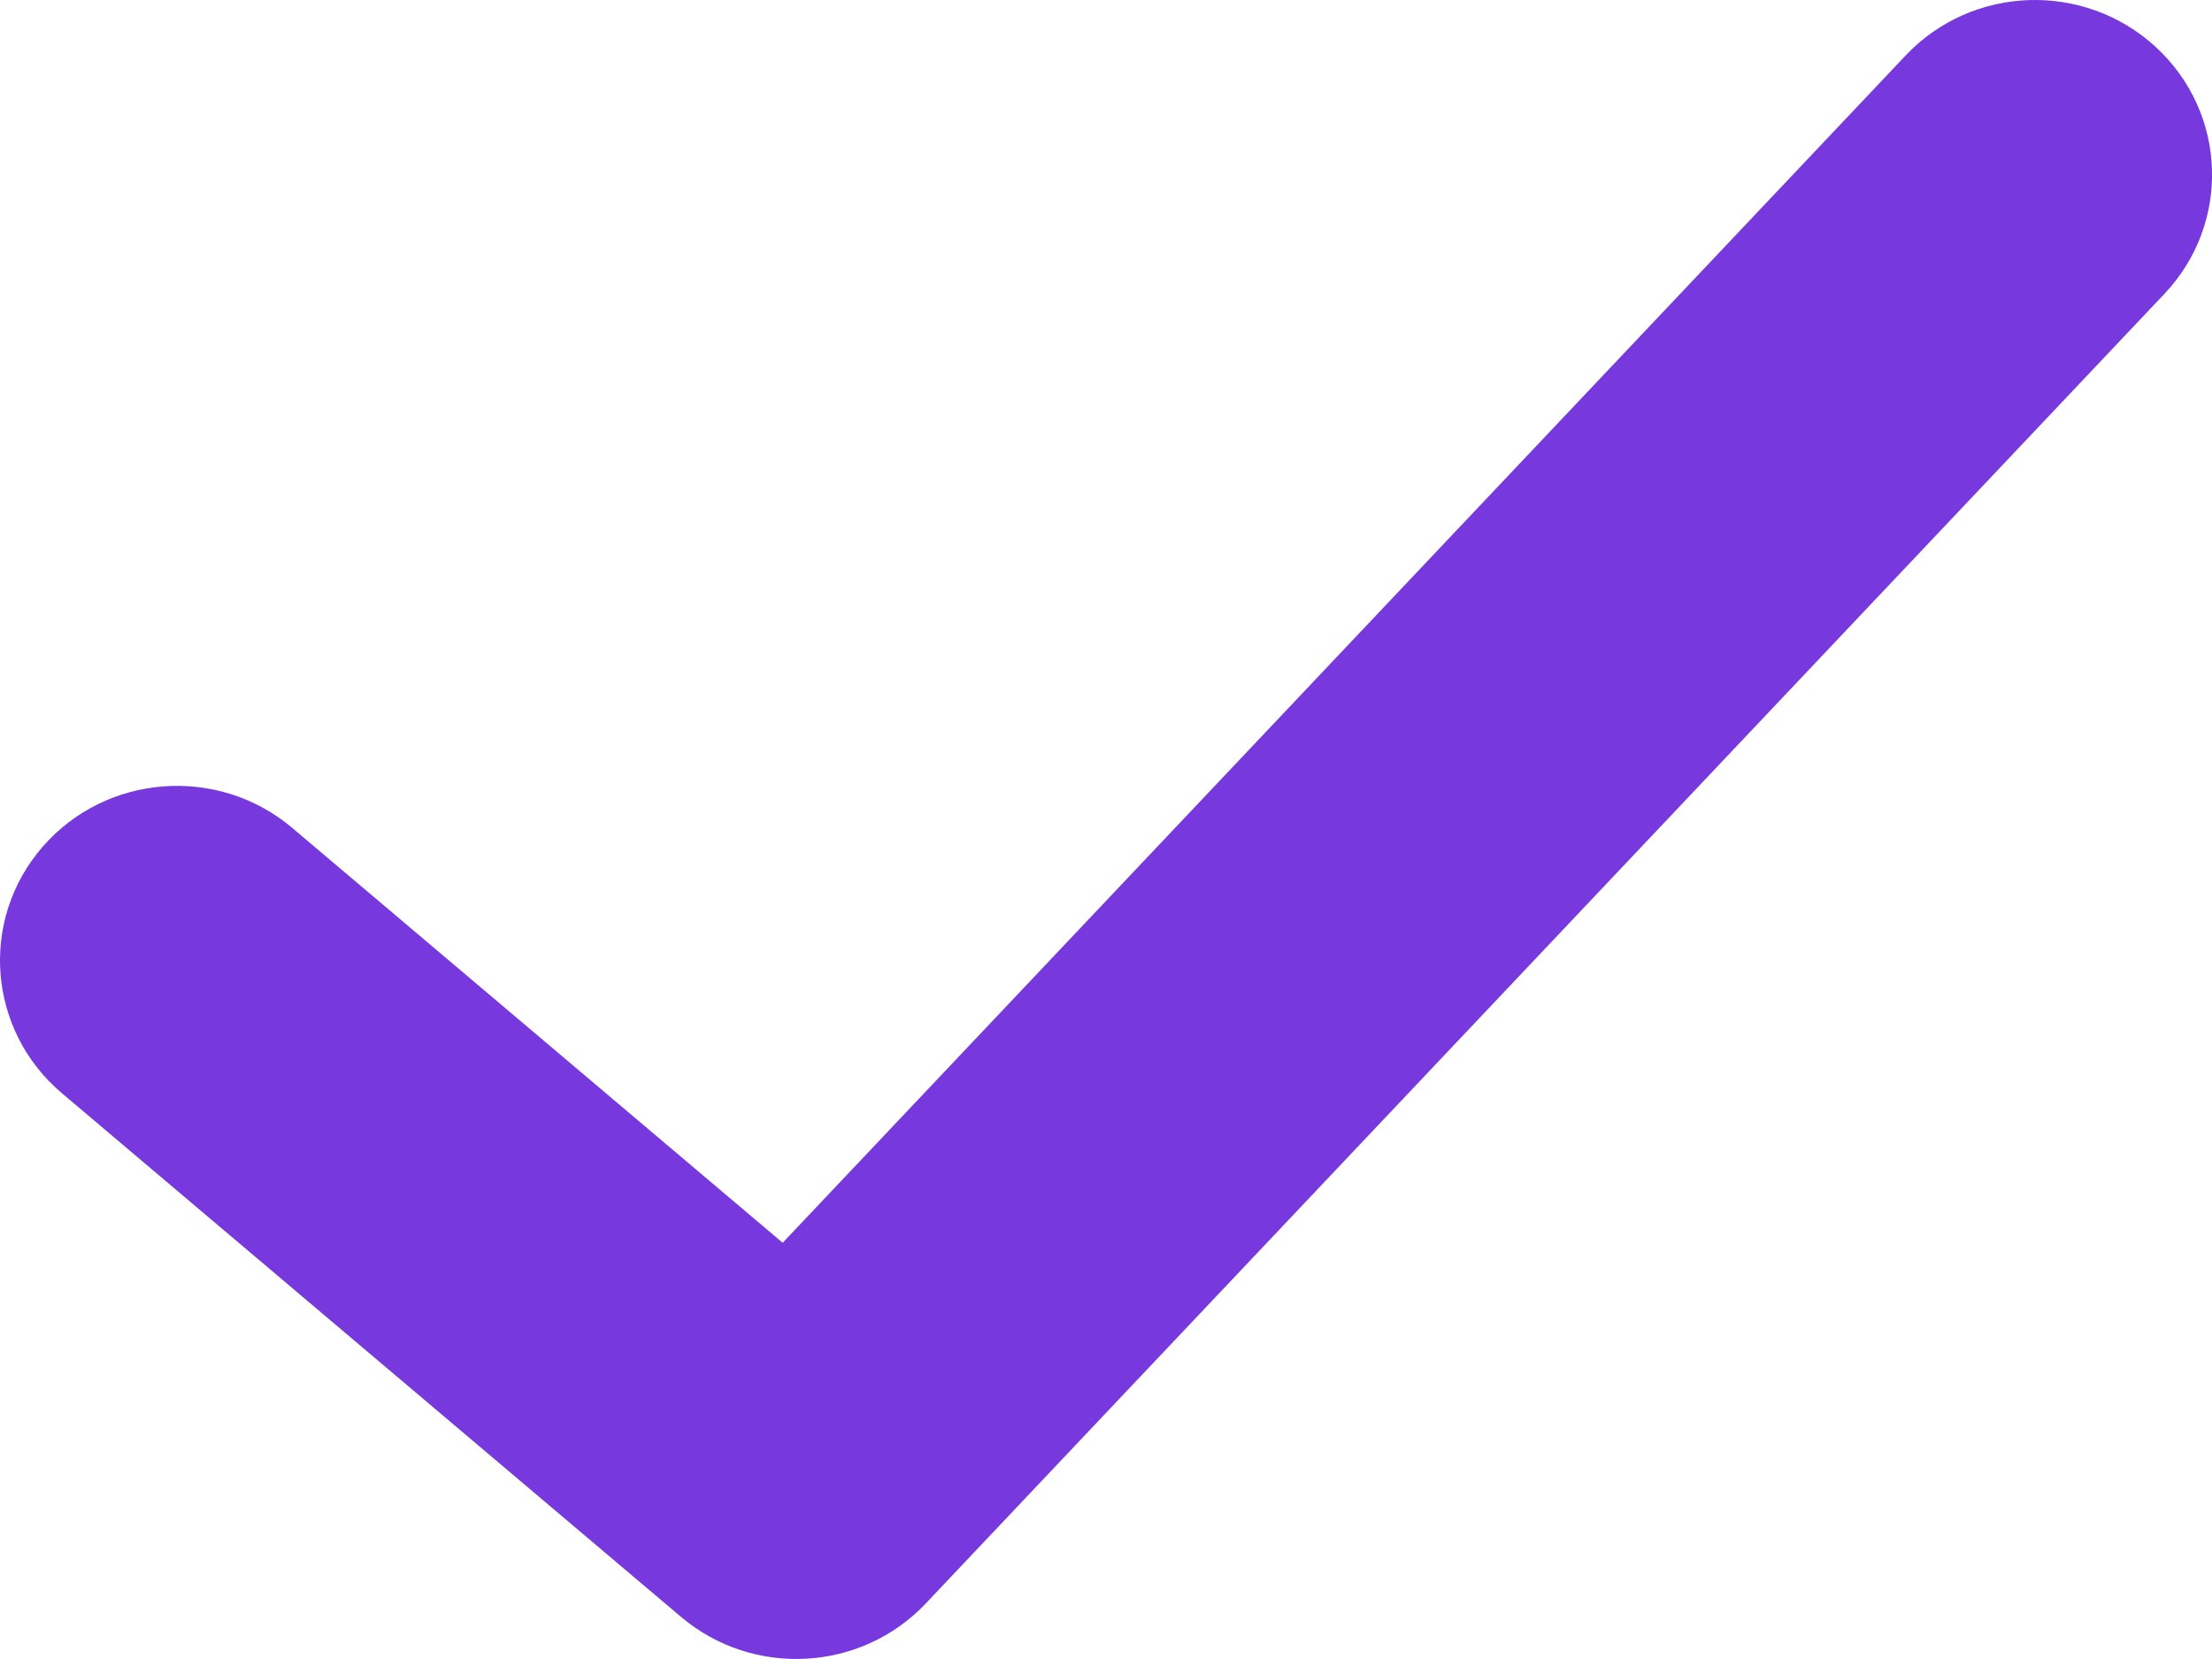
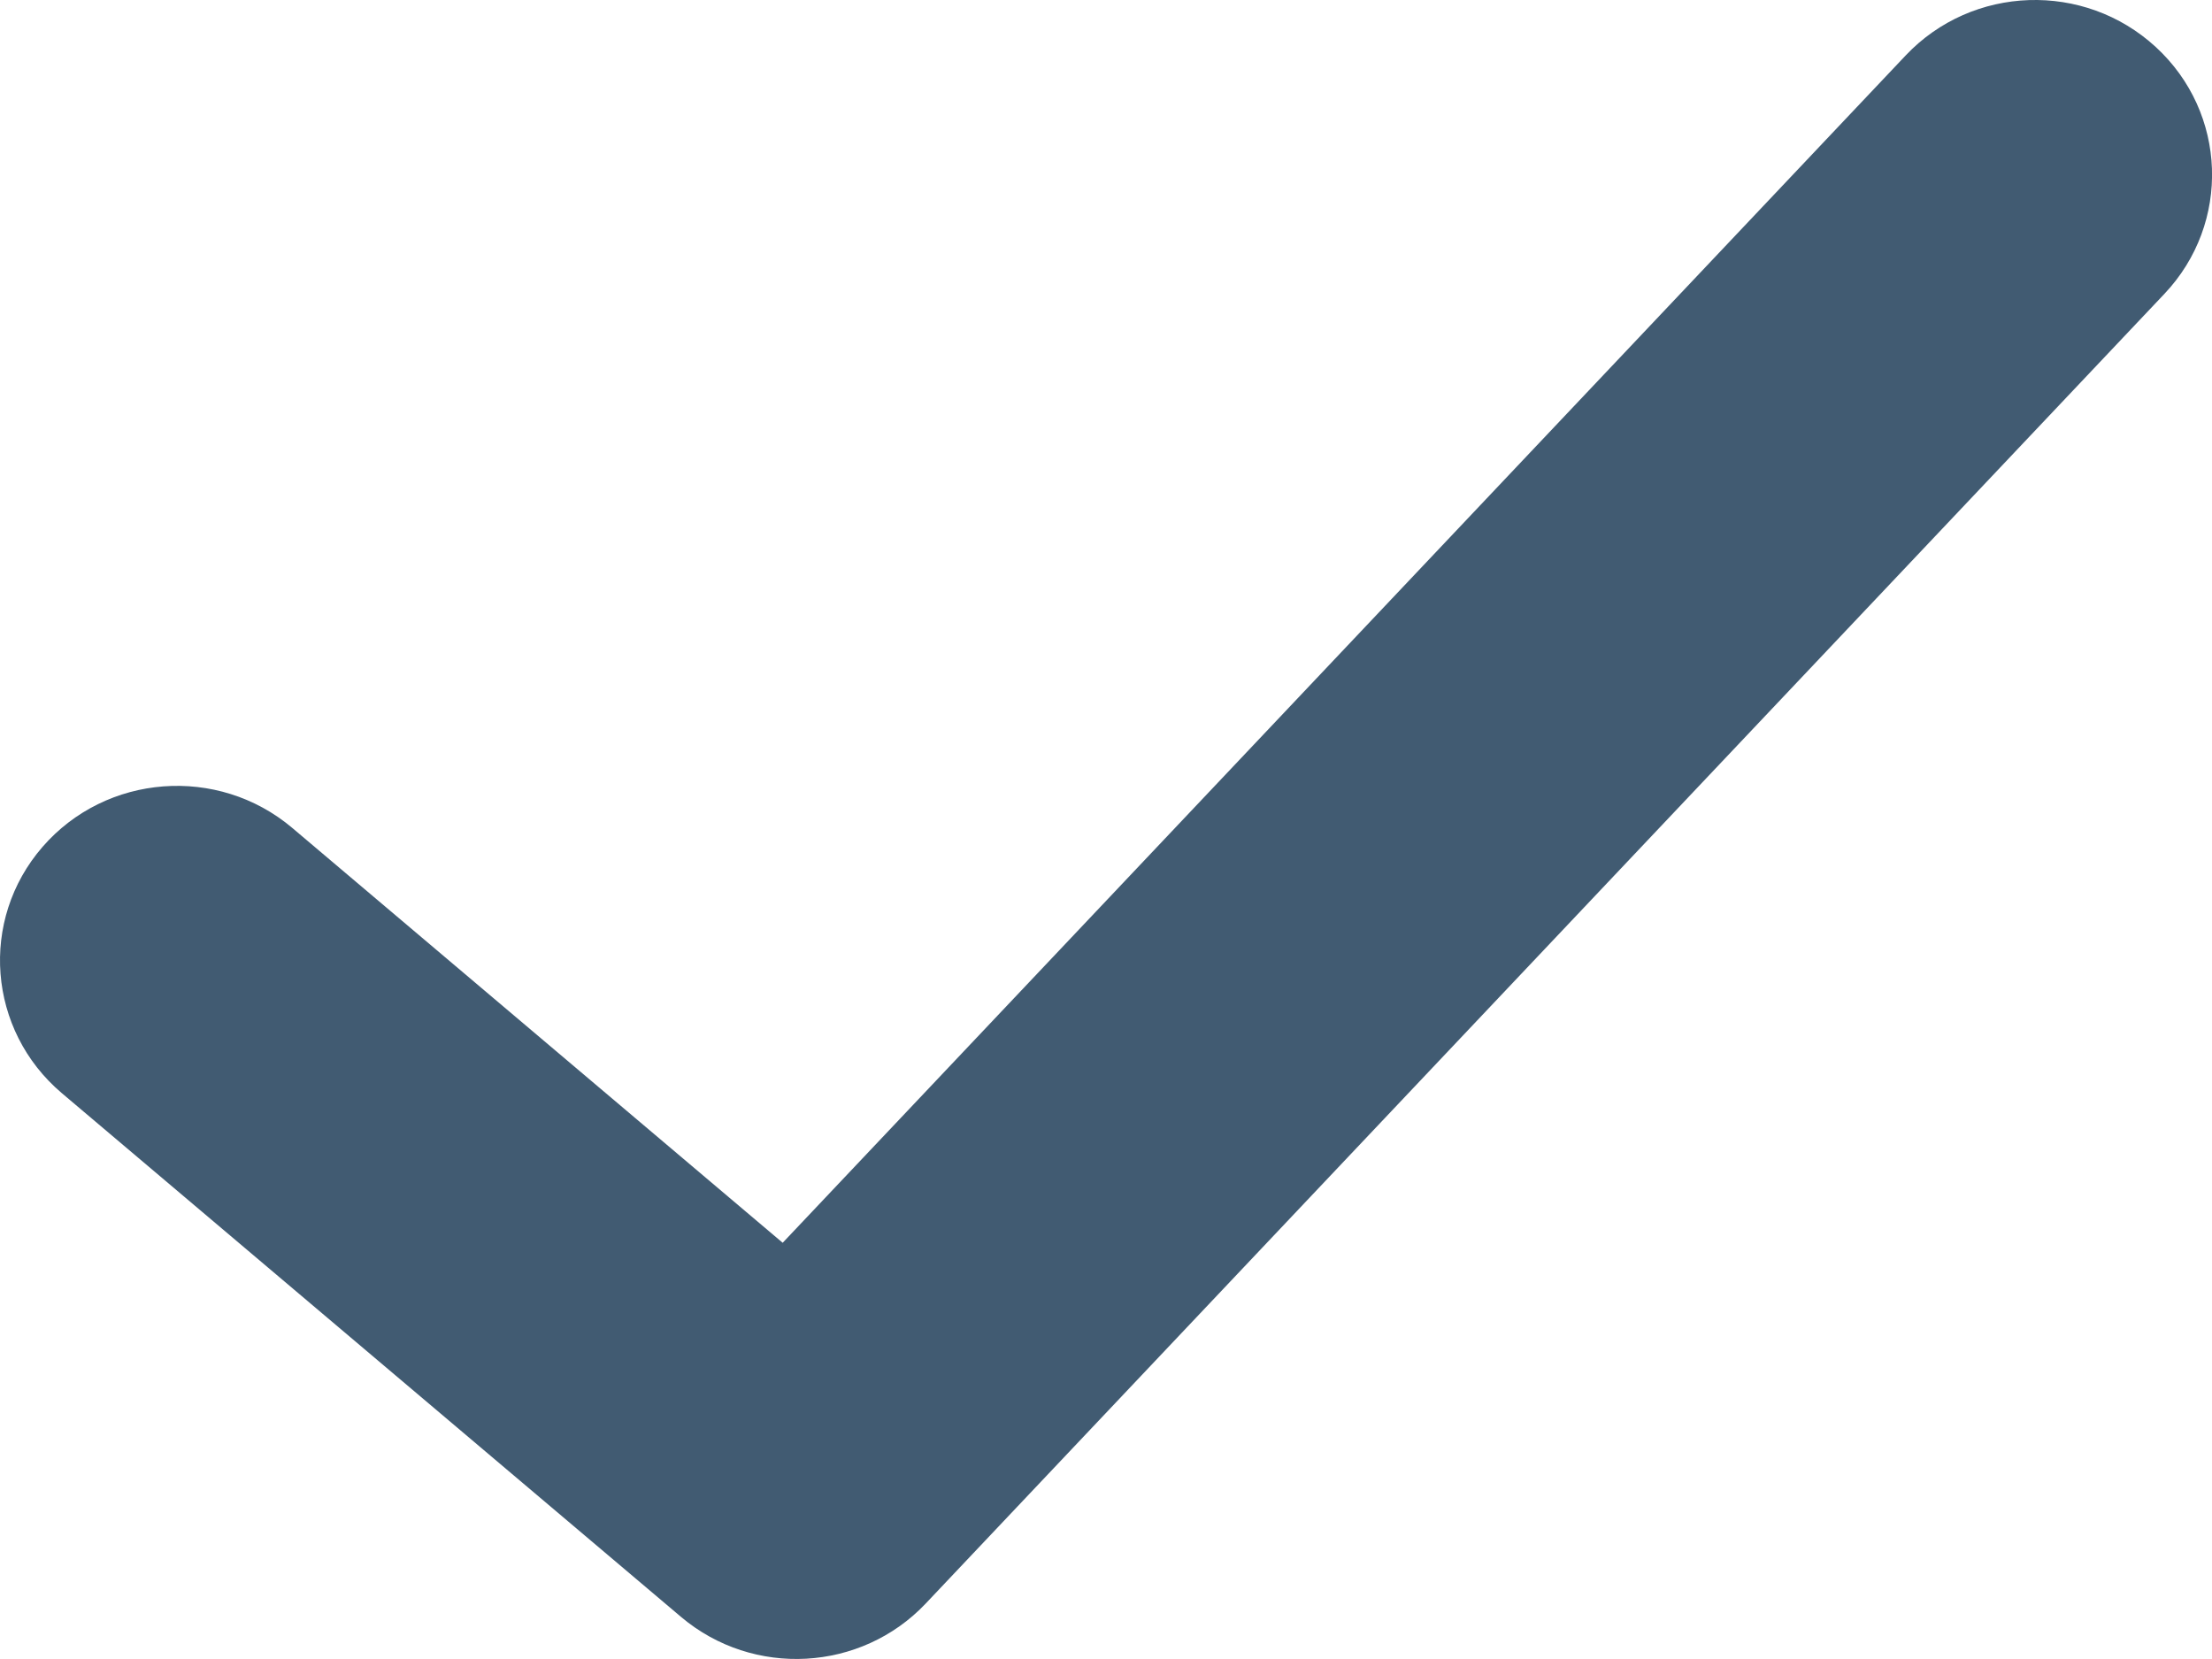
<svg xmlns="http://www.w3.org/2000/svg" width="12" height="9" viewBox="0 0 12 9" fill="none">
-   <path d="M10.338 0.301C10.7 -0.082 11.307 -0.102 11.695 0.255C12.083 0.612 12.104 1.211 11.742 1.594L5.022 8.699C4.671 9.07 4.086 9.102 3.695 8.772L0.335 5.93C-0.067 5.589 -0.114 4.991 0.231 4.594C0.576 4.197 1.182 4.151 1.585 4.491L4.246 6.742L10.338 0.301Z" fill="#7738DD" />
+   <path d="M10.338 0.301C10.7 -0.082 11.307 -0.102 11.695 0.255C12.083 0.612 12.104 1.211 11.742 1.594L5.022 8.699C4.671 9.07 4.086 9.102 3.695 8.772L0.335 5.93C-0.067 5.589 -0.114 4.991 0.231 4.594C0.576 4.197 1.182 4.151 1.585 4.491L4.246 6.742L10.338 0.301Z" fill="#415b72" />
</svg>
